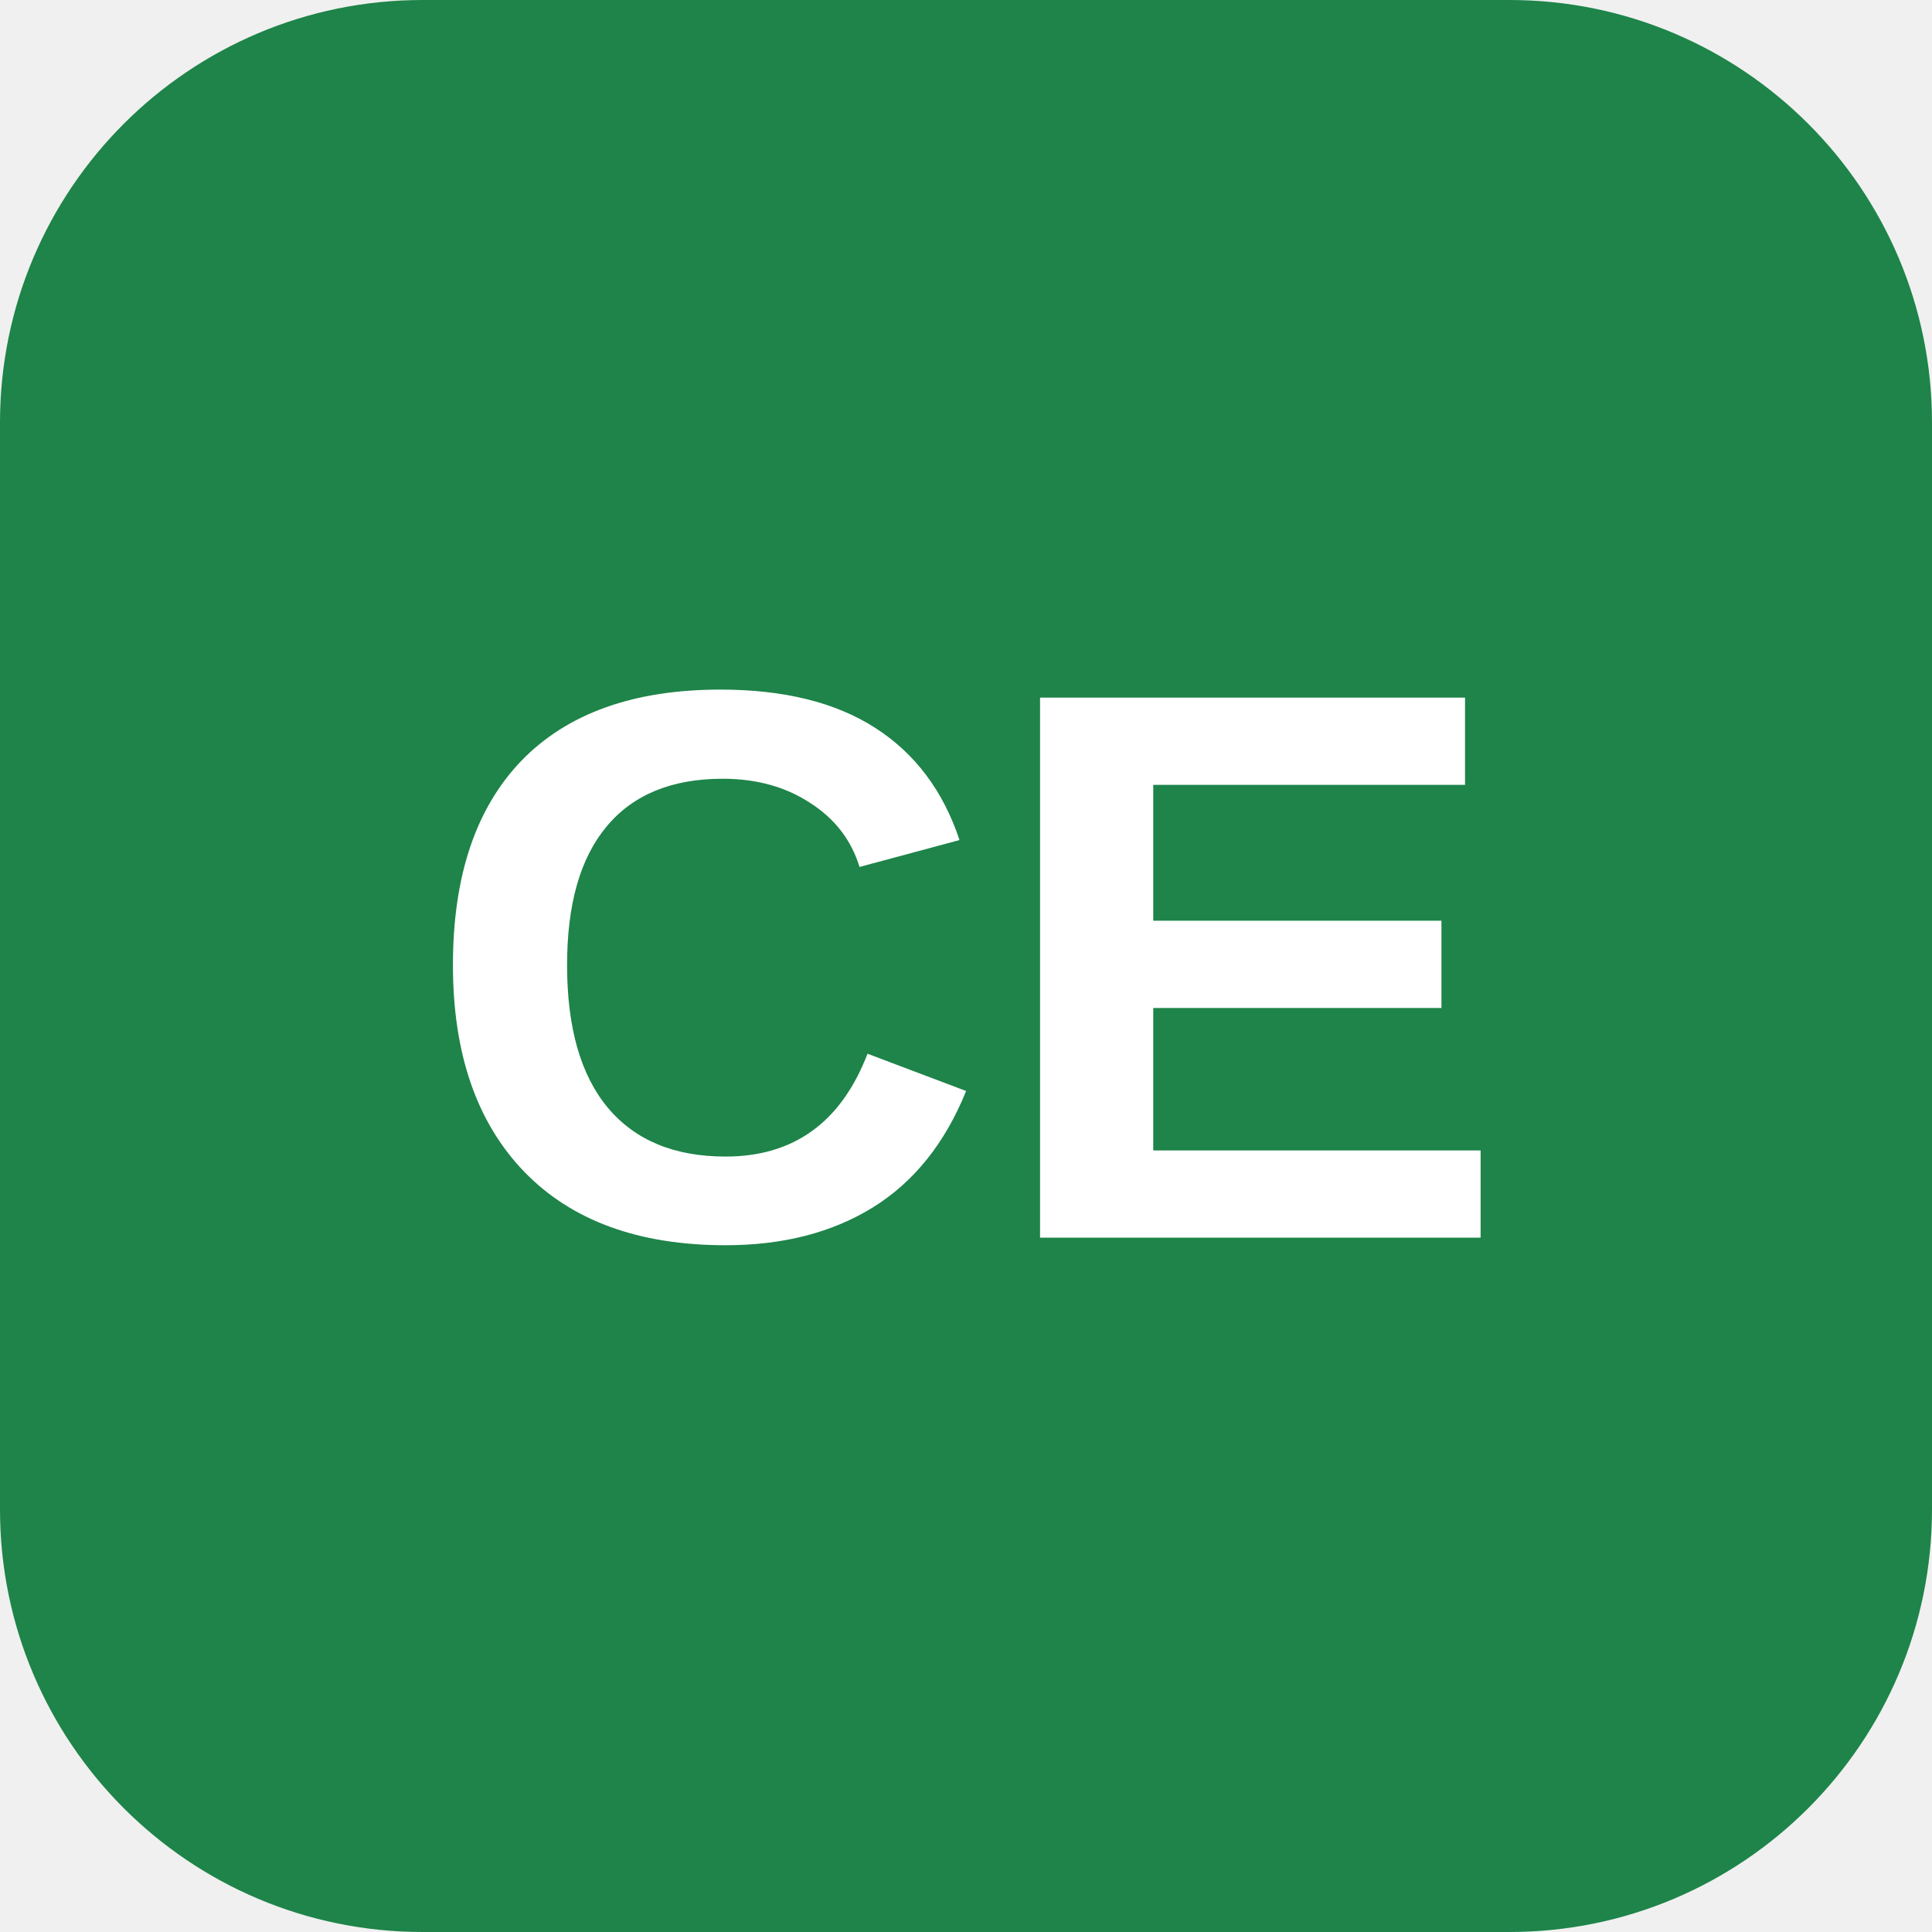
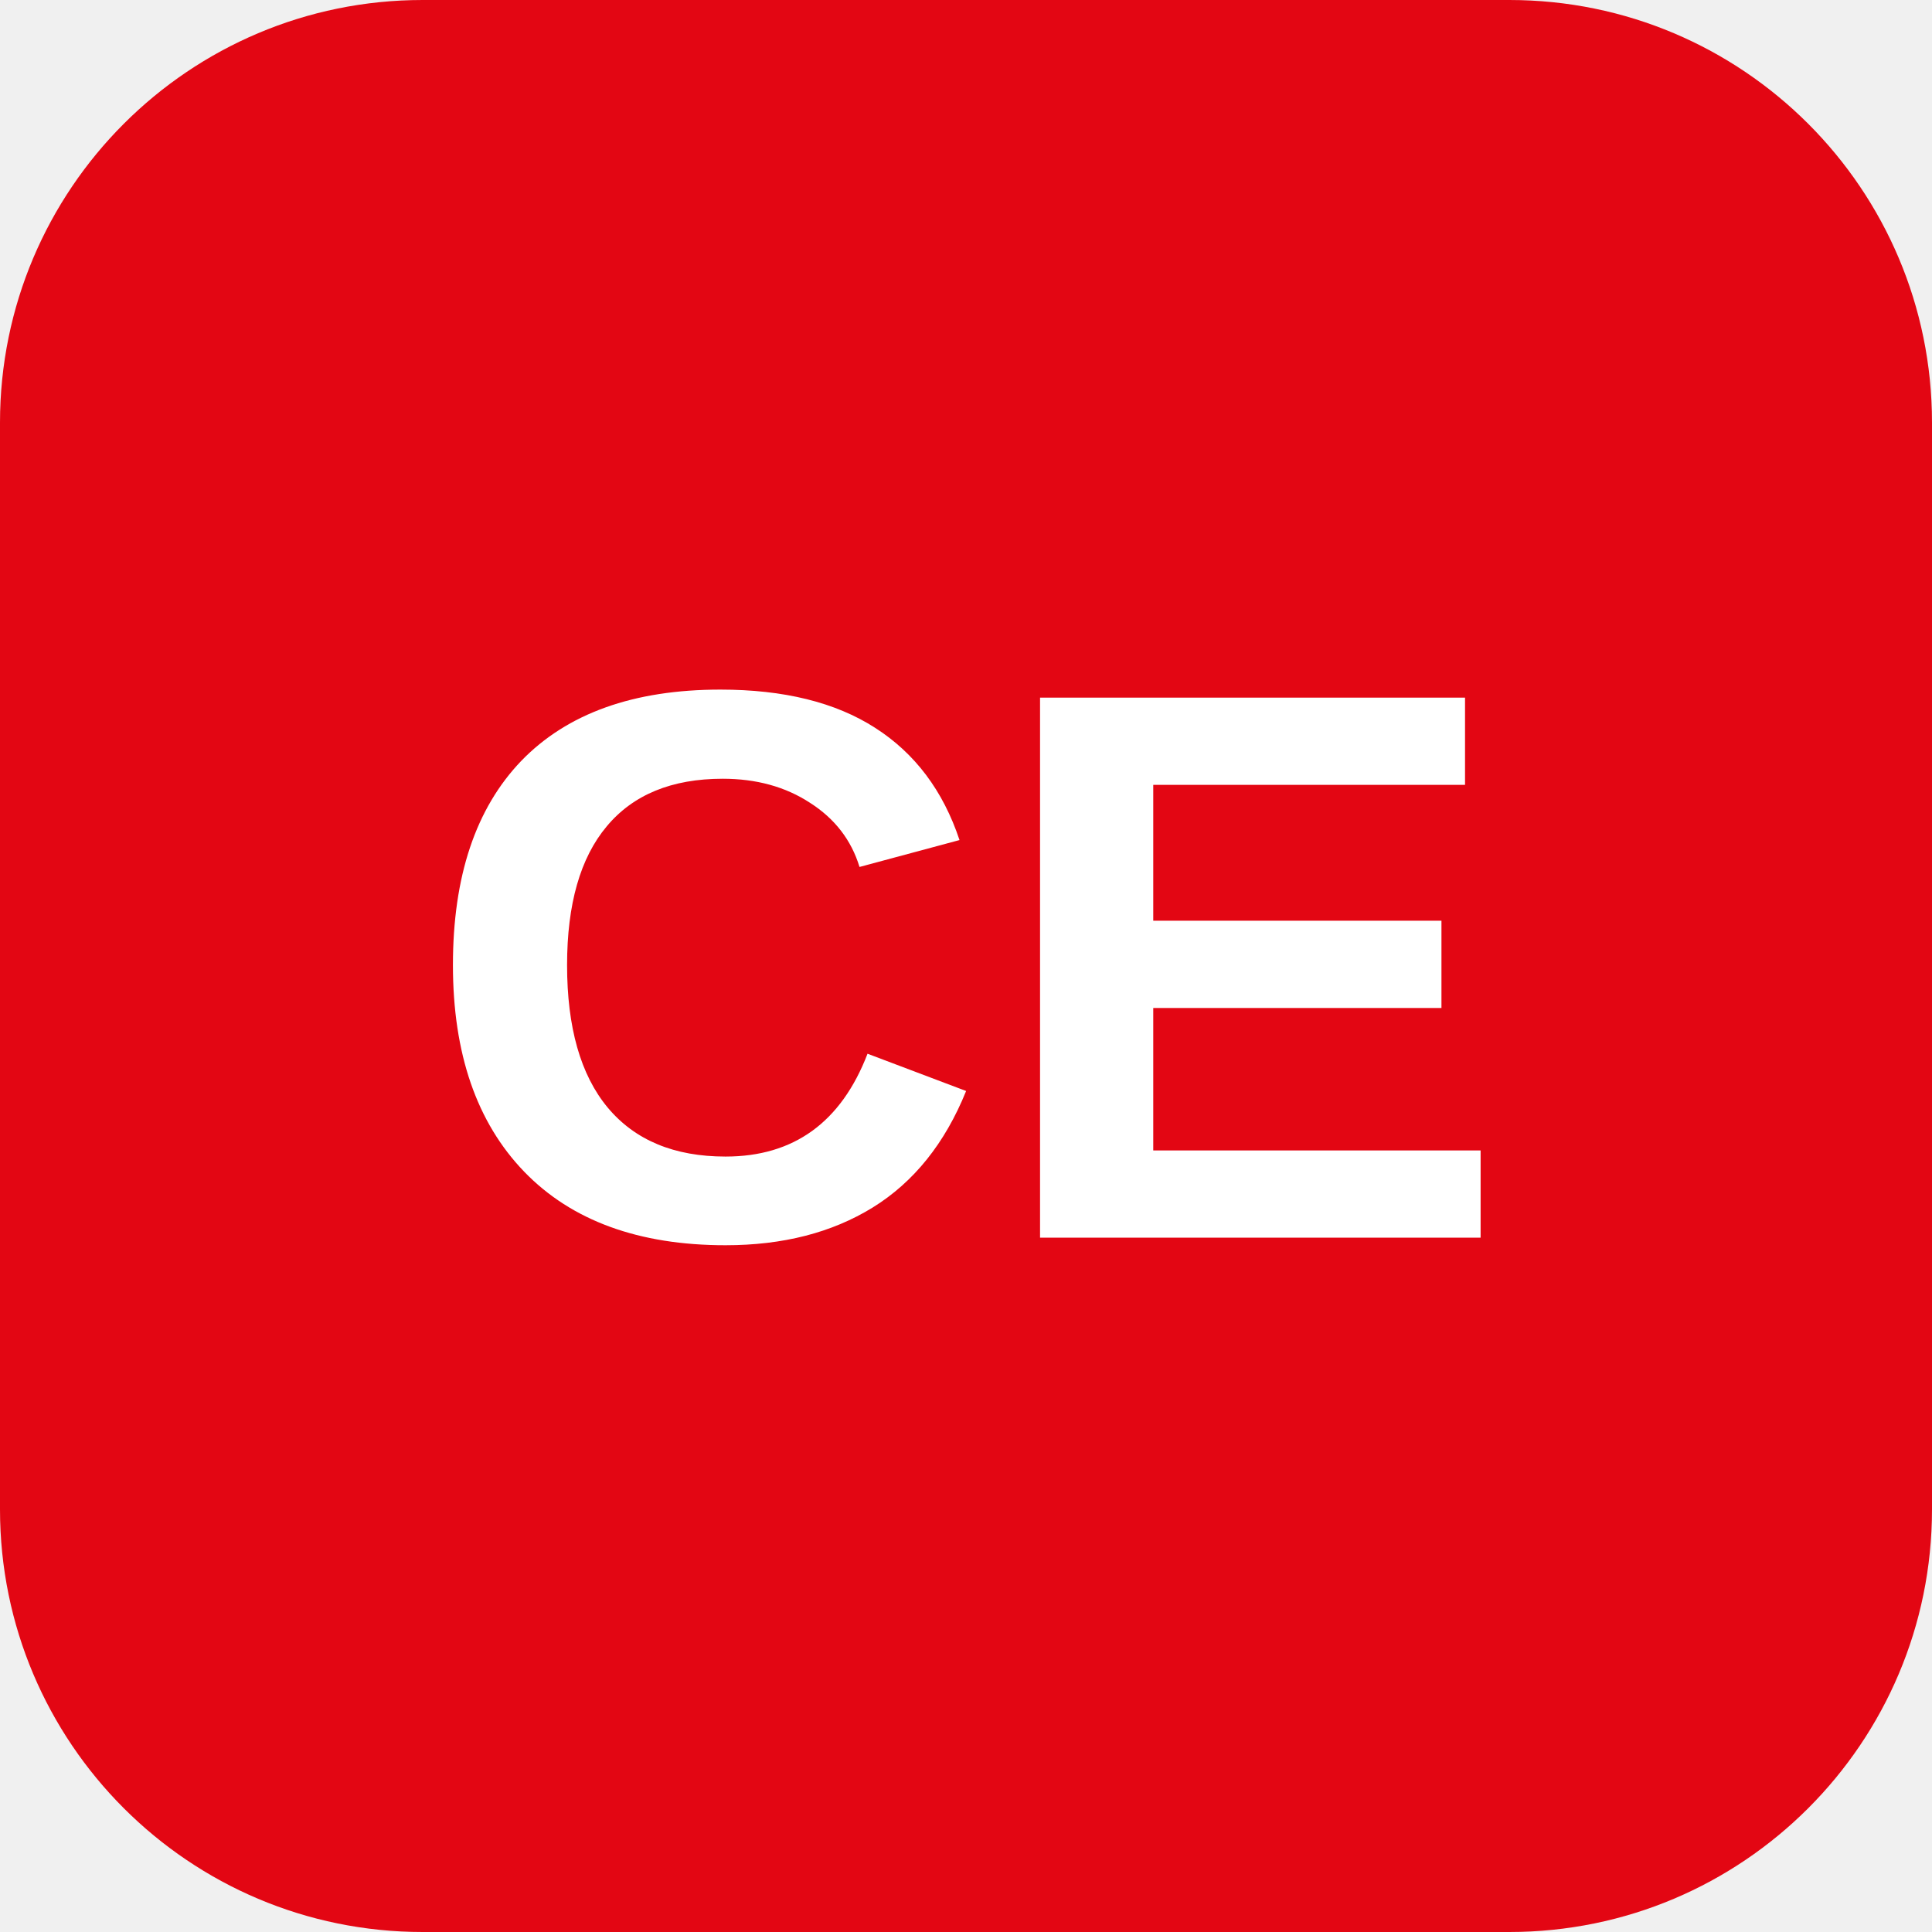
<svg xmlns="http://www.w3.org/2000/svg" viewBox="0 0 64 64">
-   <rect width="64" height="64" rx="14" fill="#1e8449" />
+   <rect width="64" height="64" rx="14" fill="#e30613" />
  <text x="32" y="41" font-family="Arial, Helvetica, sans-serif" font-size="26" font-weight="700" fill="#ffffff" text-anchor="middle">CE</text>
</svg>
